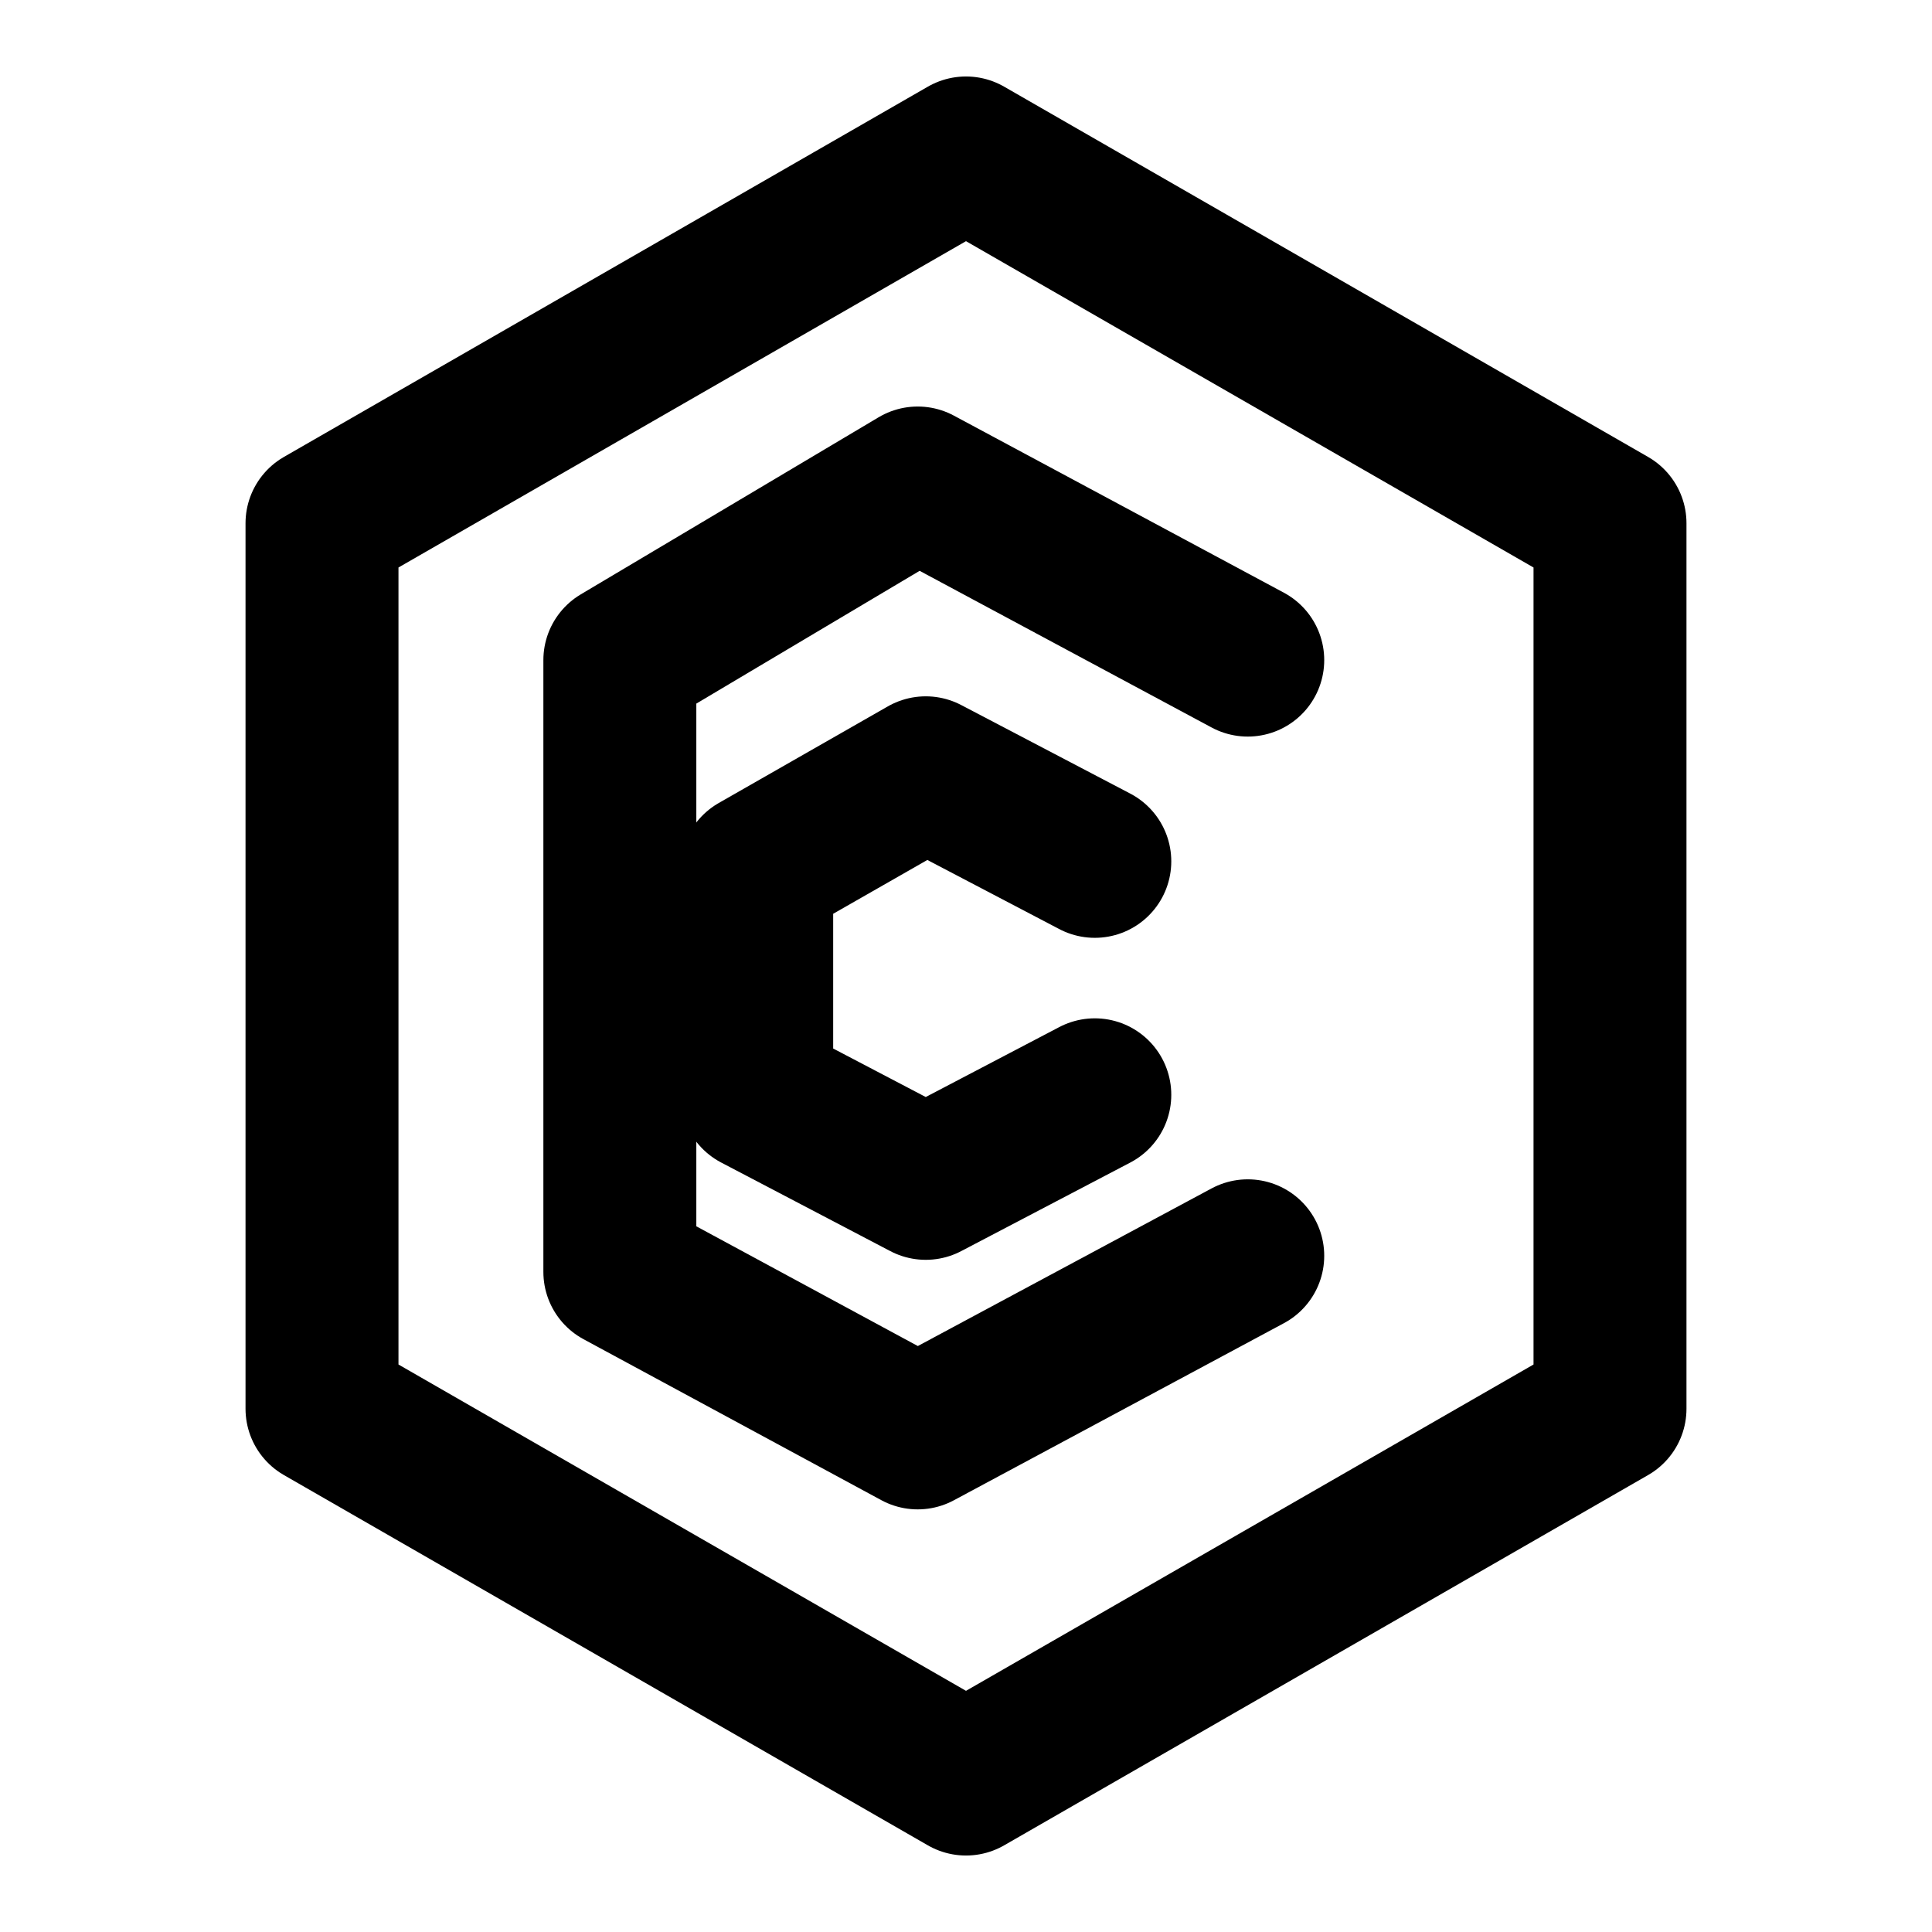
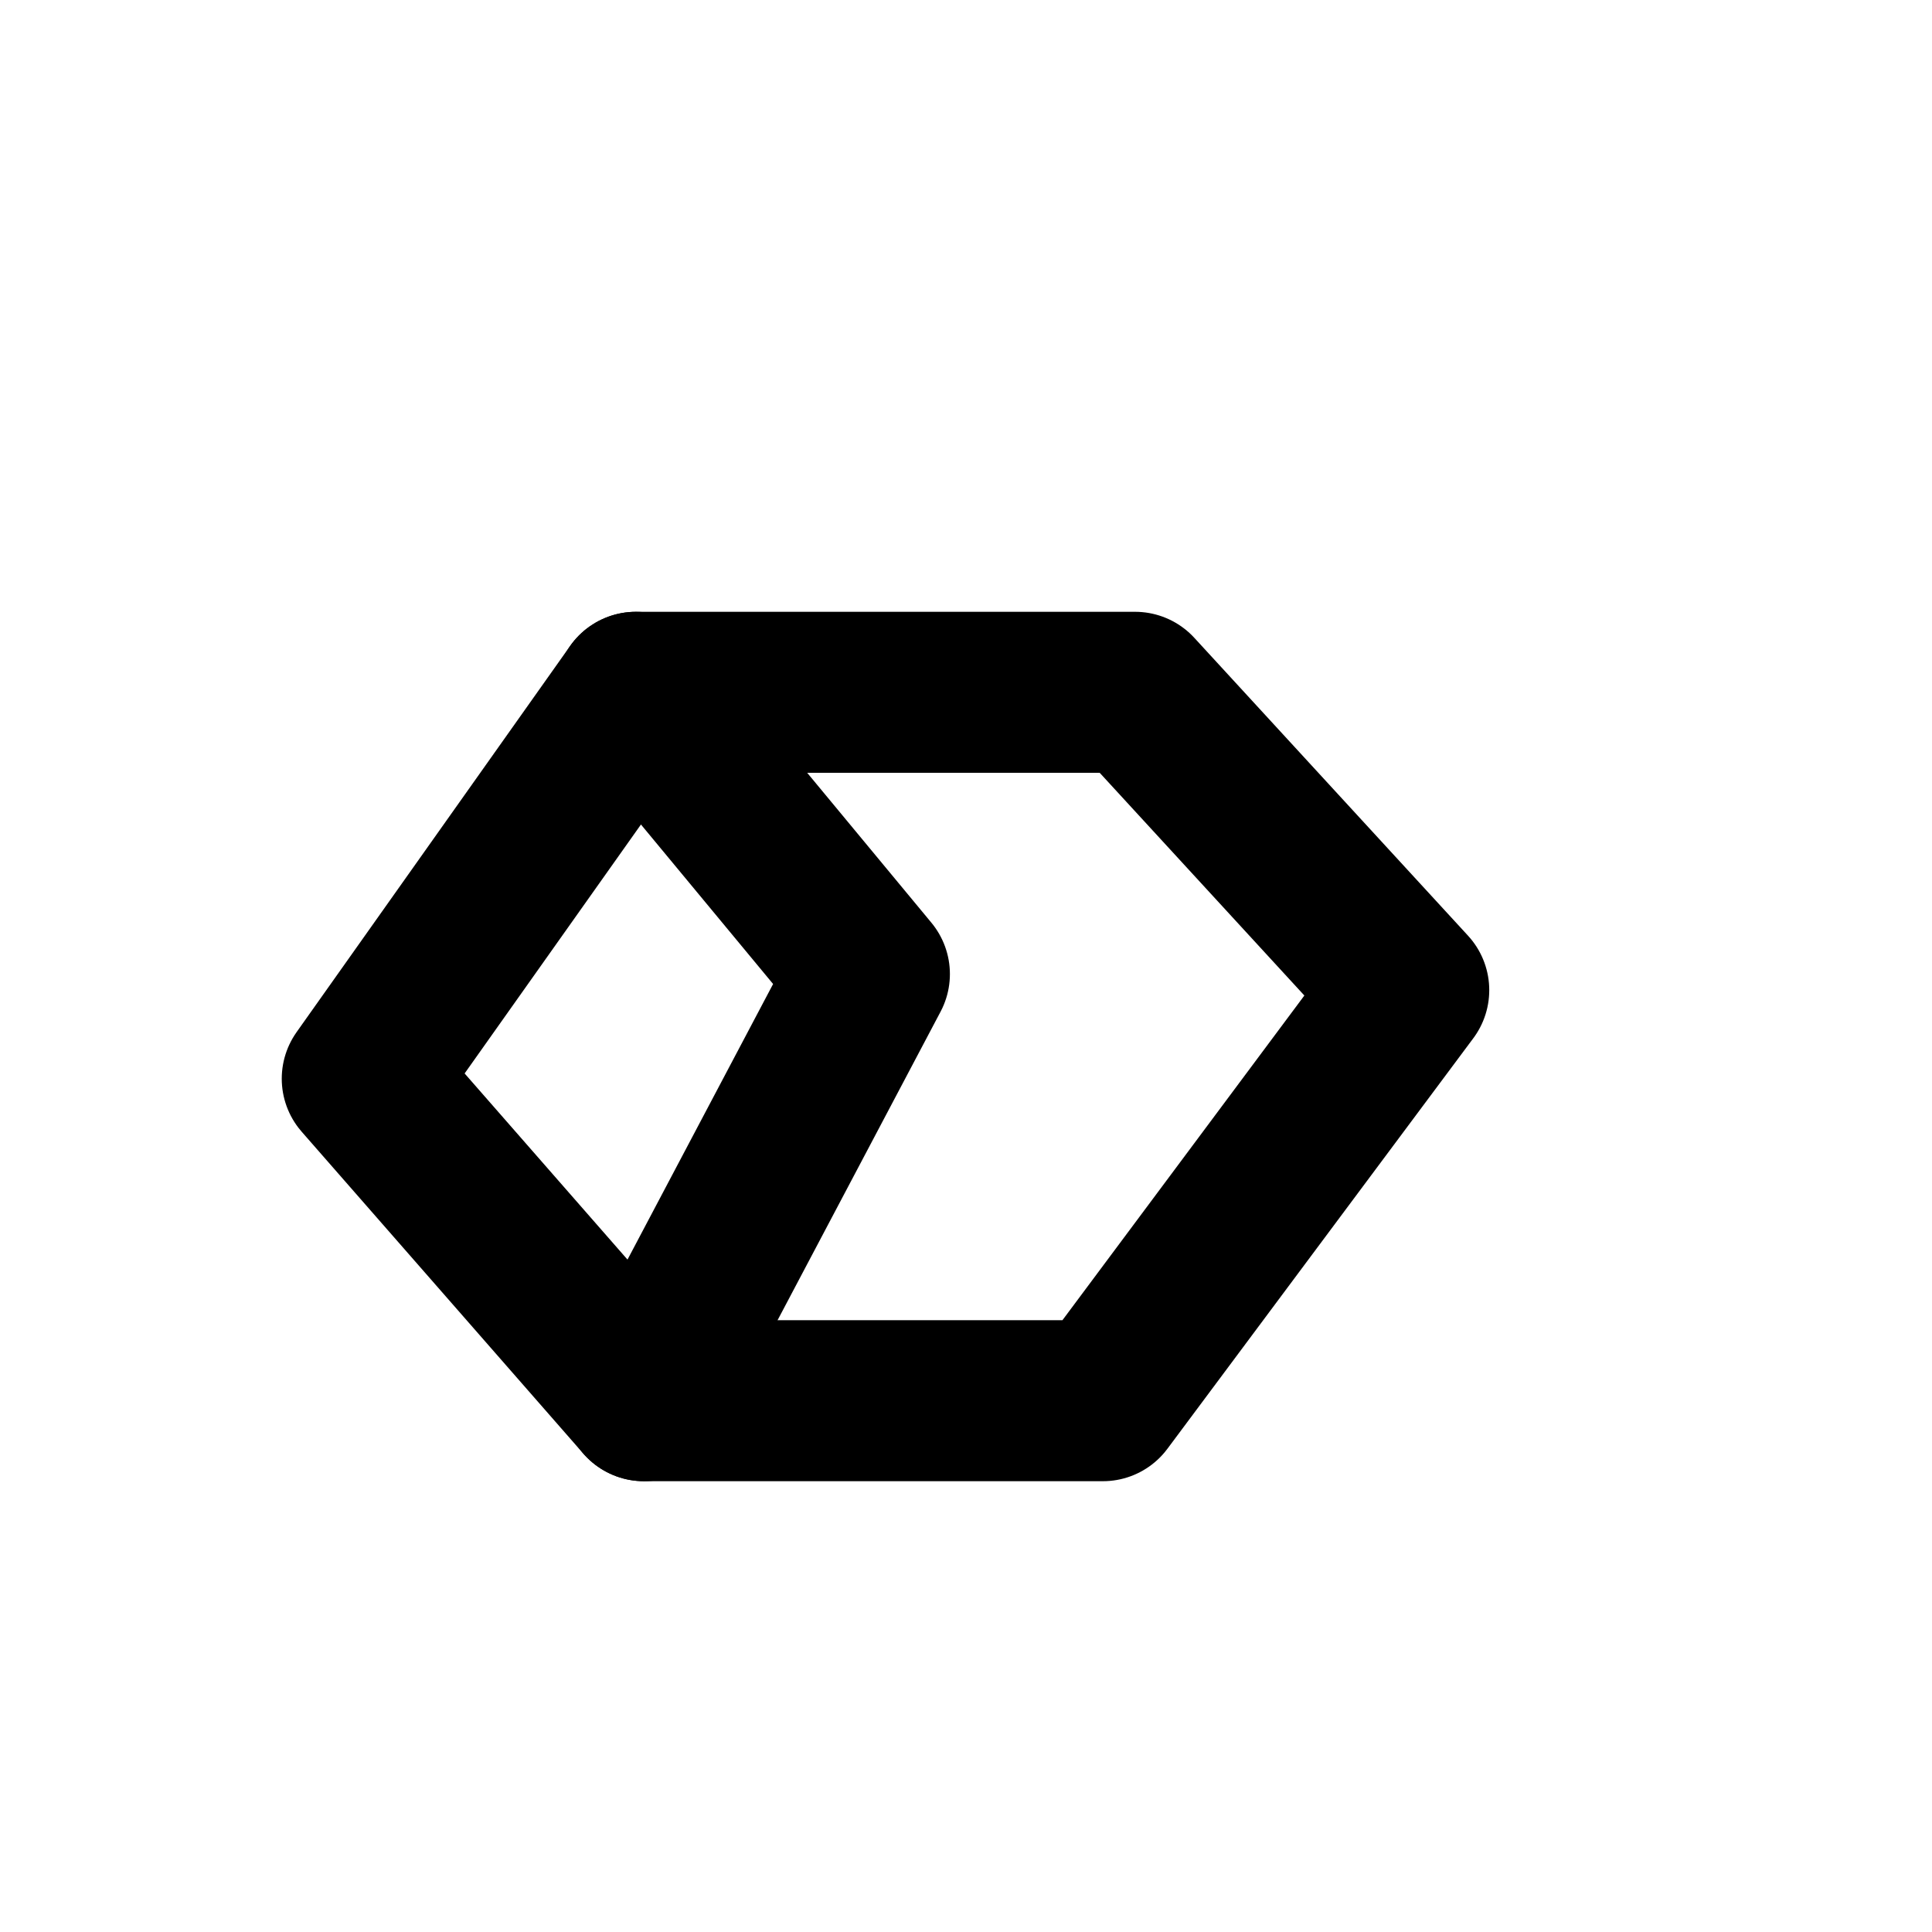
- <svg xmlns="http://www.w3.org/2000/svg" viewBox="0 0 24 24" fill="none" stroke="currentColor" stroke-width="1.9" stroke-linecap="round" stroke-linejoin="round">
-   <path d="M12 1.9 20 6.5v11L12 22.1 4 17.5v-11Z" />
-   <path d="M15.5 8.2 11.4 6 7.7 8.2v7.6l3.7 2 4.1-2.2" />
-   <path d="M13.6 10.7 11.5 9.6 9.4 10.8v2.8l2.1 1.1 2.1-1.1" />
+ <svg xmlns="http://www.w3.org/2000/svg" viewBox="0 0 24 24" fill="none" stroke="currentColor" stroke-width="2" stroke-linecap="round" stroke-linejoin="round">
+   <path d="M4.5 13.4 7.9 8.6H14.1L17.5 12.3 13.7 17.4H8Z" />
+   <path d="M7.9 8.6 10.8 12.1 8 17.4" />
</svg>
